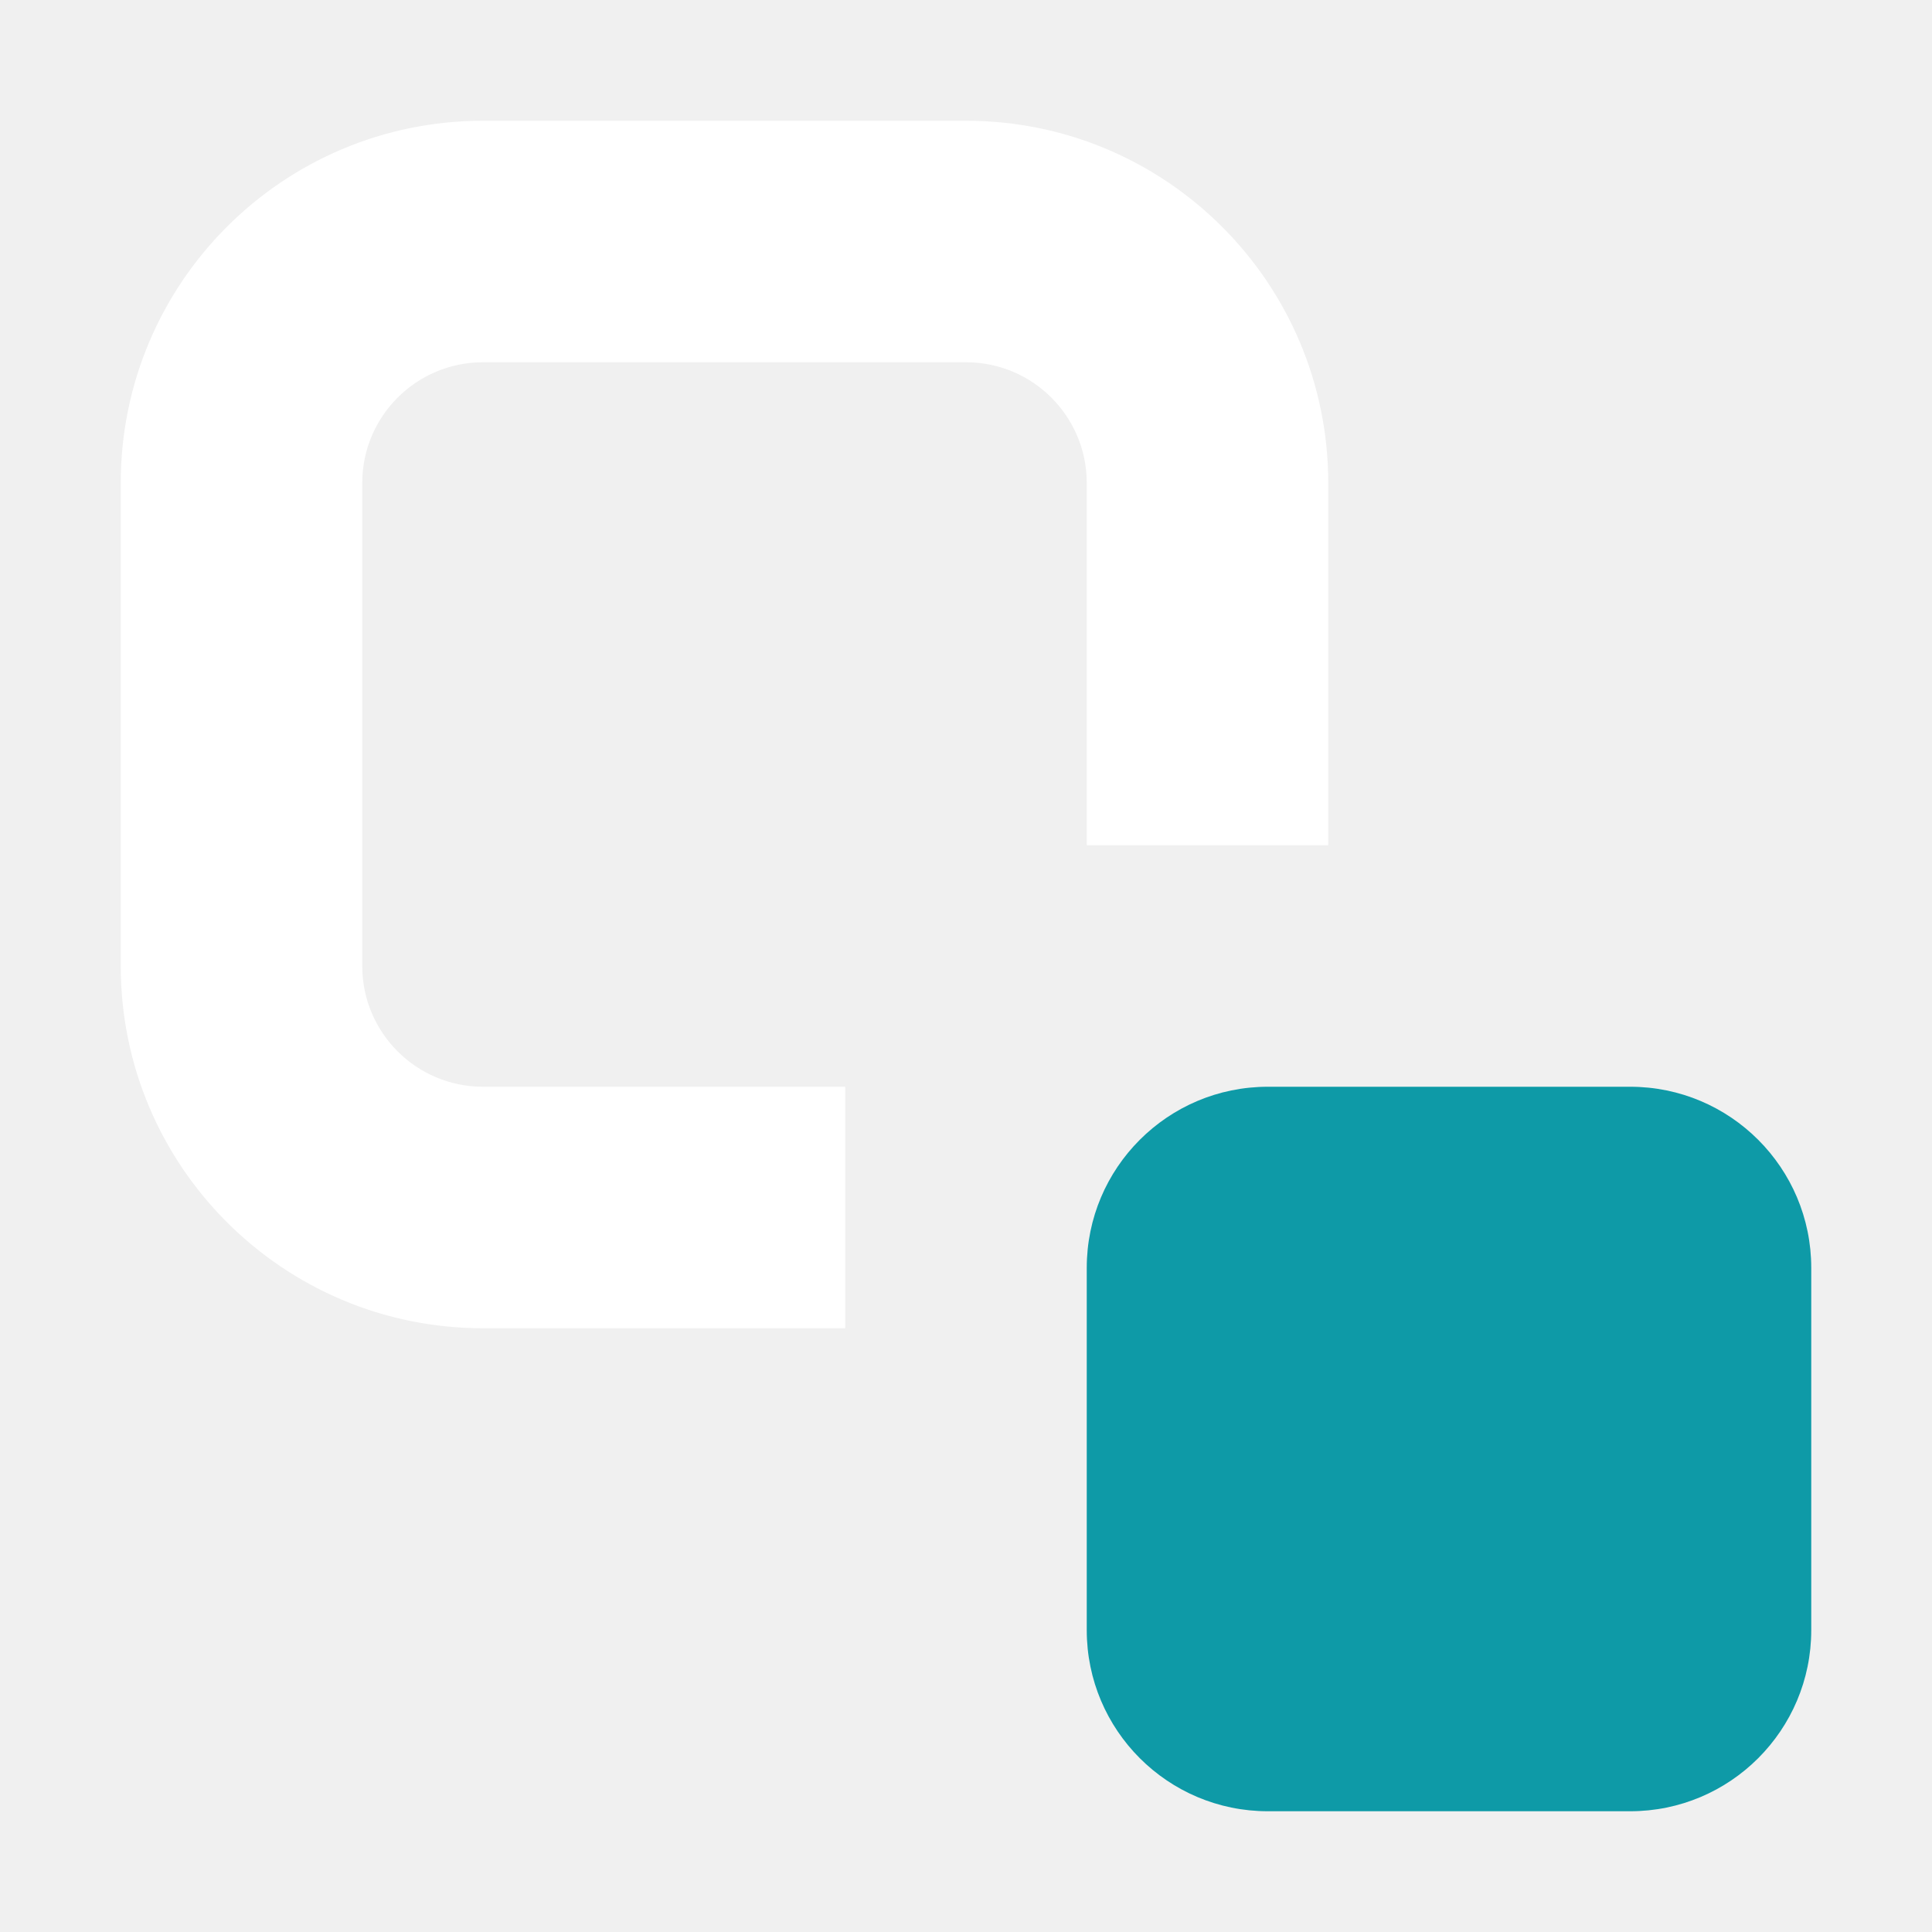
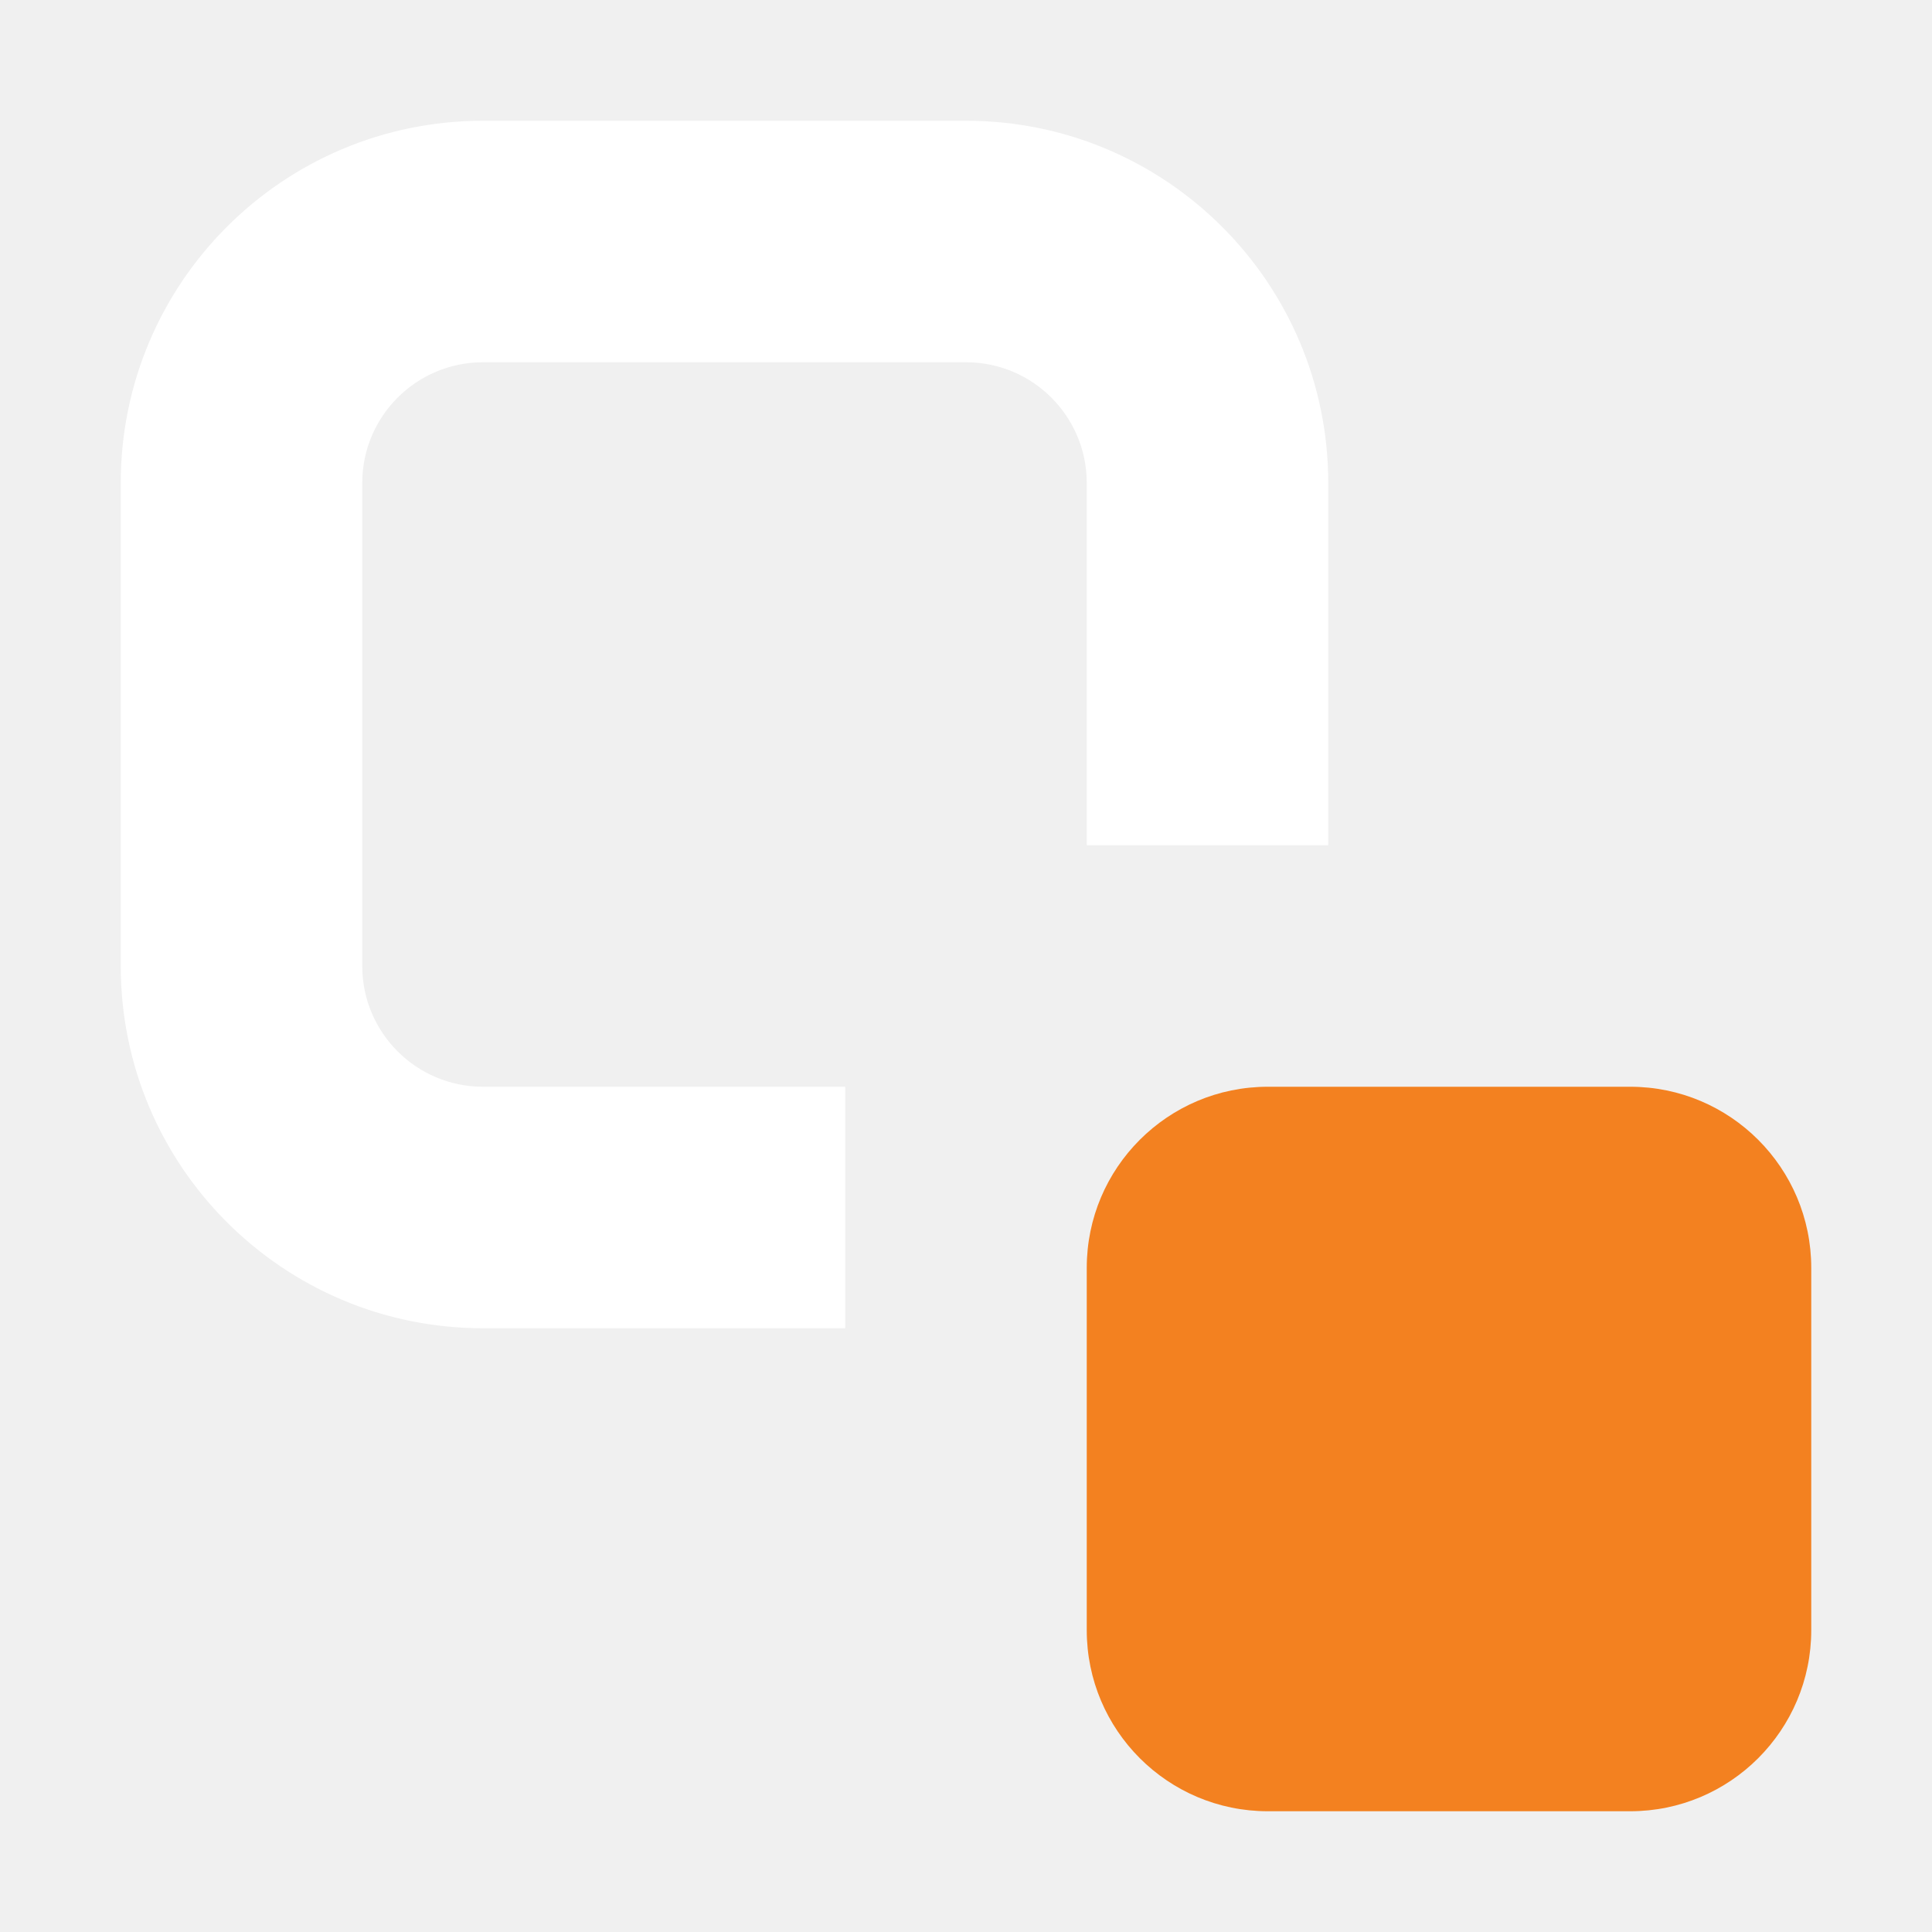
<svg xmlns="http://www.w3.org/2000/svg" viewBox="0 0 256 256" width="256" height="256" role="img" aria-labelledby="title">
  <path fill="#FFFFFF" d="M176 112V64A48 48 0 0 0 128 16H64A48 48 0 0 0 16 64V128A48 48 0 0 0 64 176H112V144H64A16 16 0 0 1 48 128V64A16 16 0 0 1 64 48H128A16 16 0 0 1 144 64V112Z" />
-   <path fill="#0E9AA7" d="M168 144L216 144A24 24 0 0 1 240 168L240 216A24 24 0 0 1 216 240L168 240A24 24 0 0 1 144 216L144 168A24 24 0 0 1 168 144Z" />
+   <path fill="#F38120" d="M168 144L216 144A24 24 0 0 1 240 168L240 216A24 24 0 0 1 216 240L168 240A24 24 0 0 1 144 216L144 168A24 24 0 0 1 168 144Z" />
</svg>
